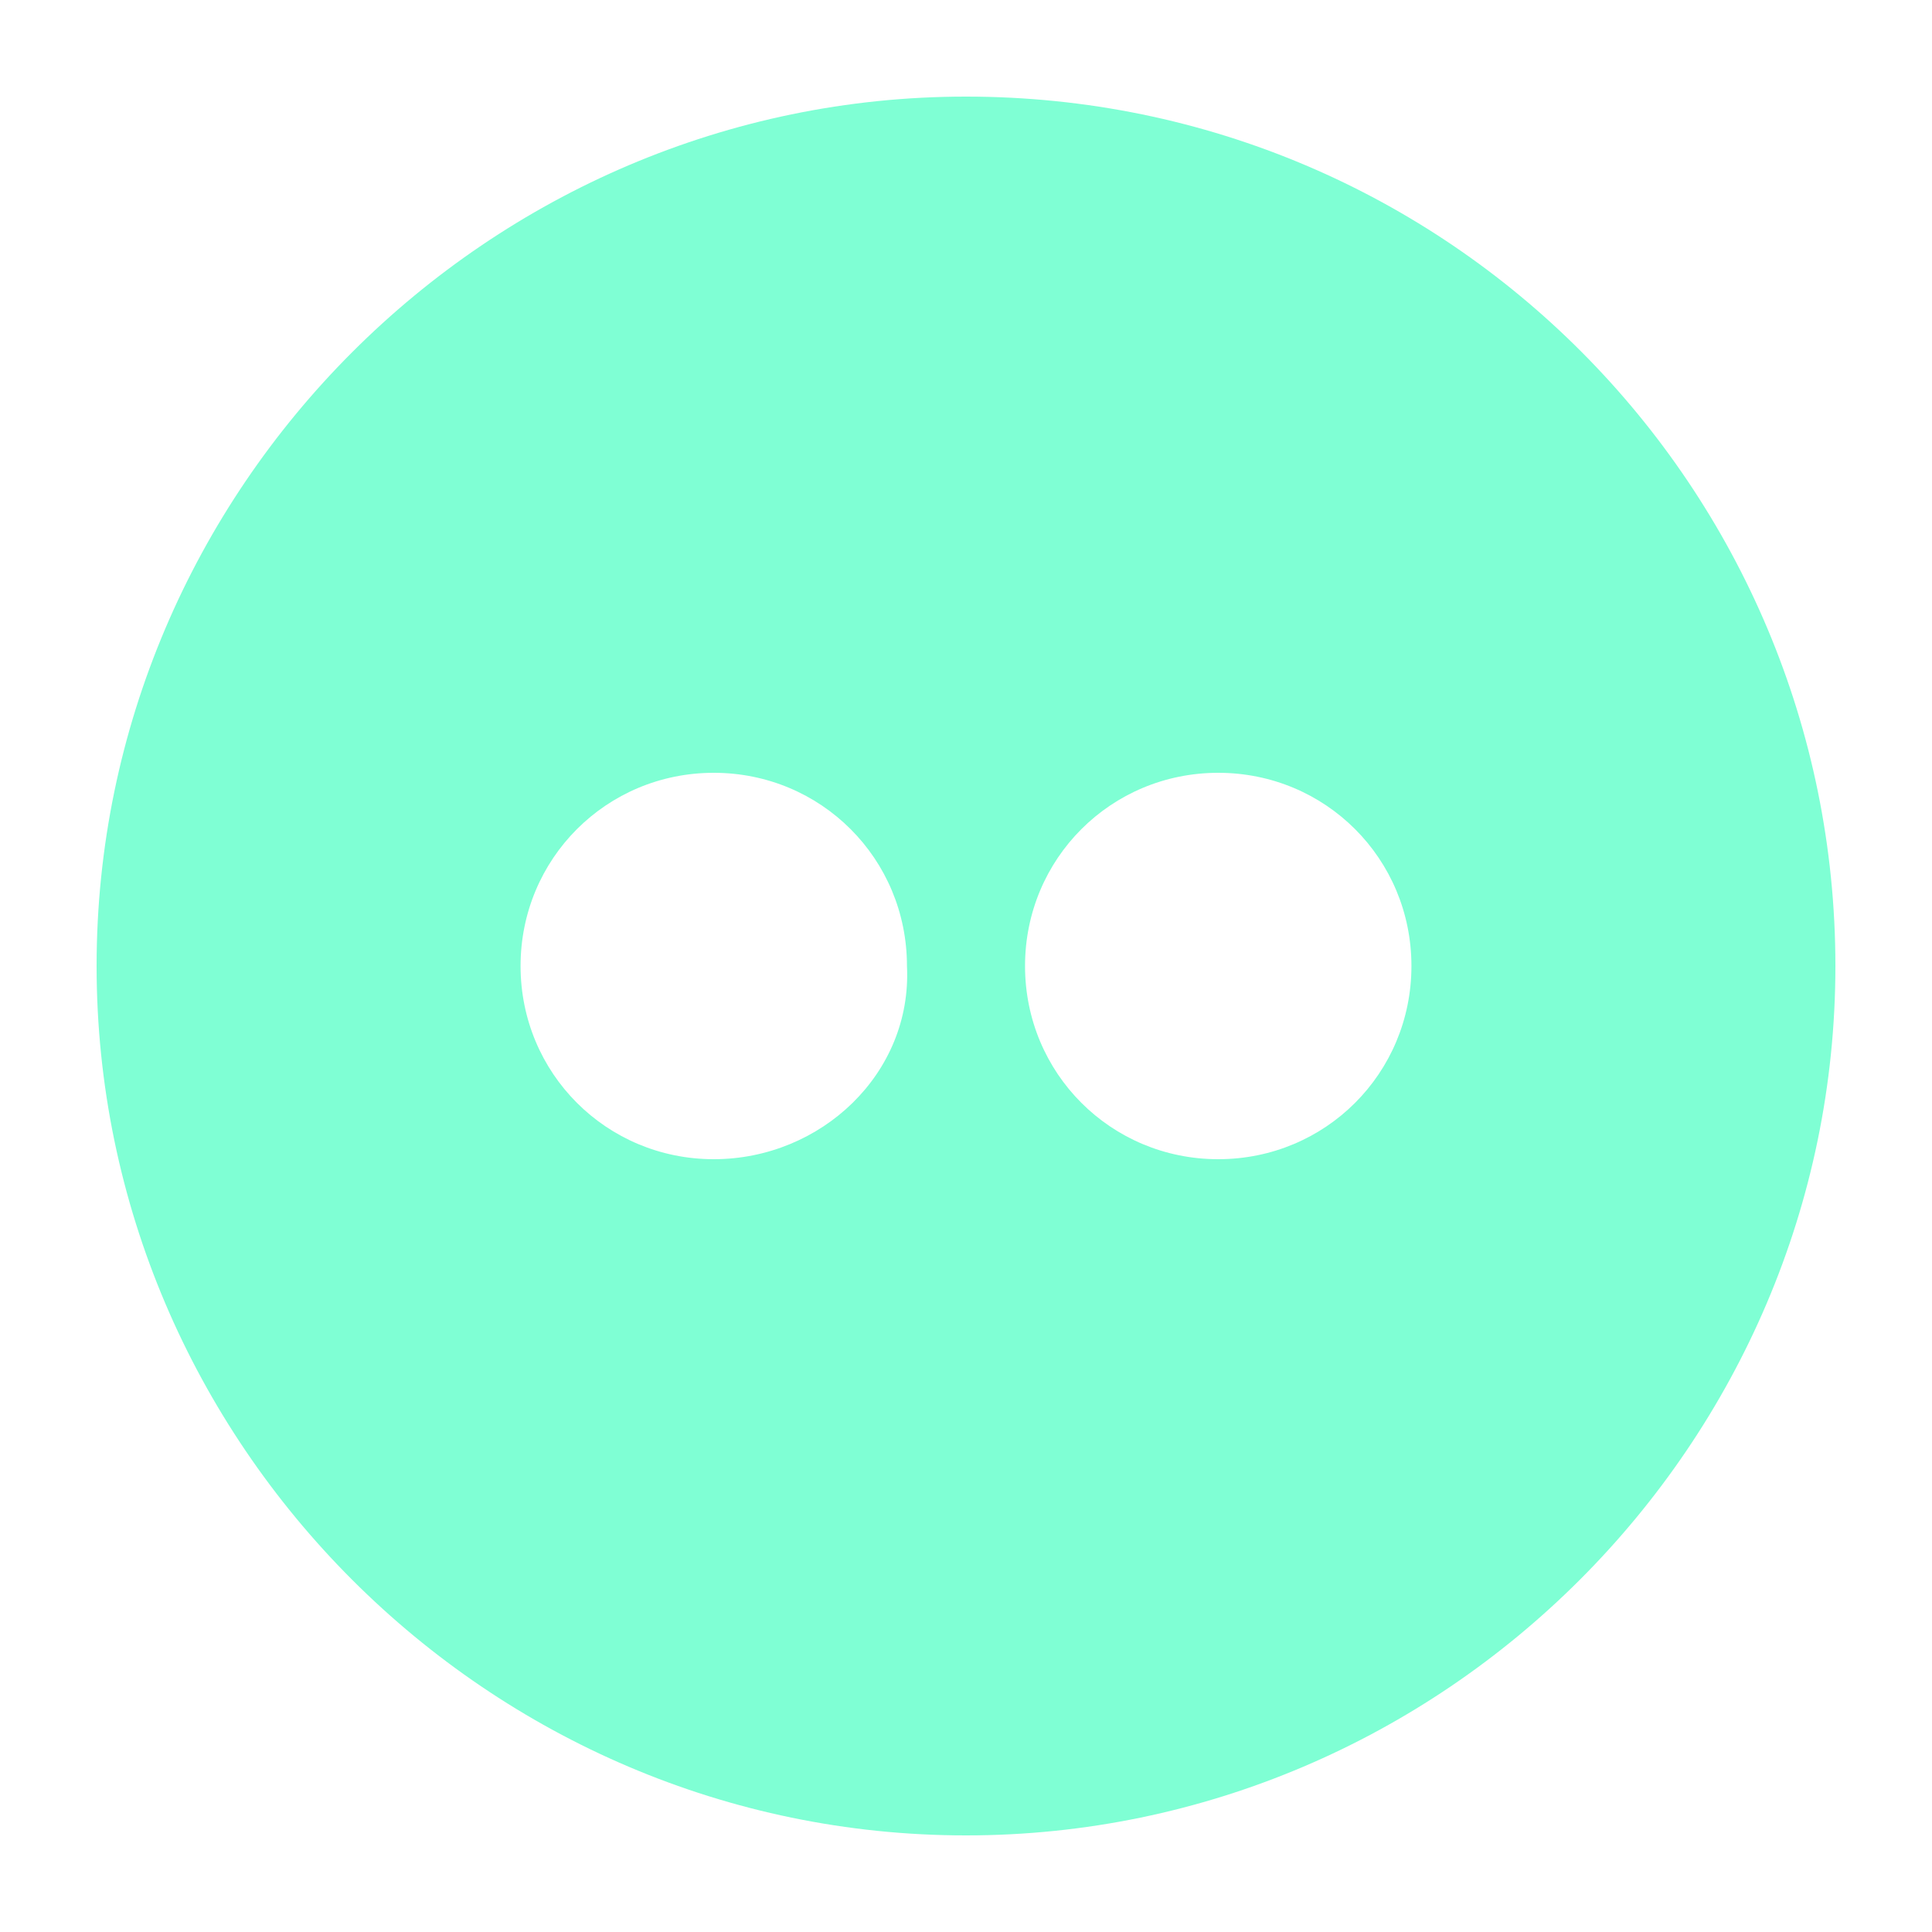
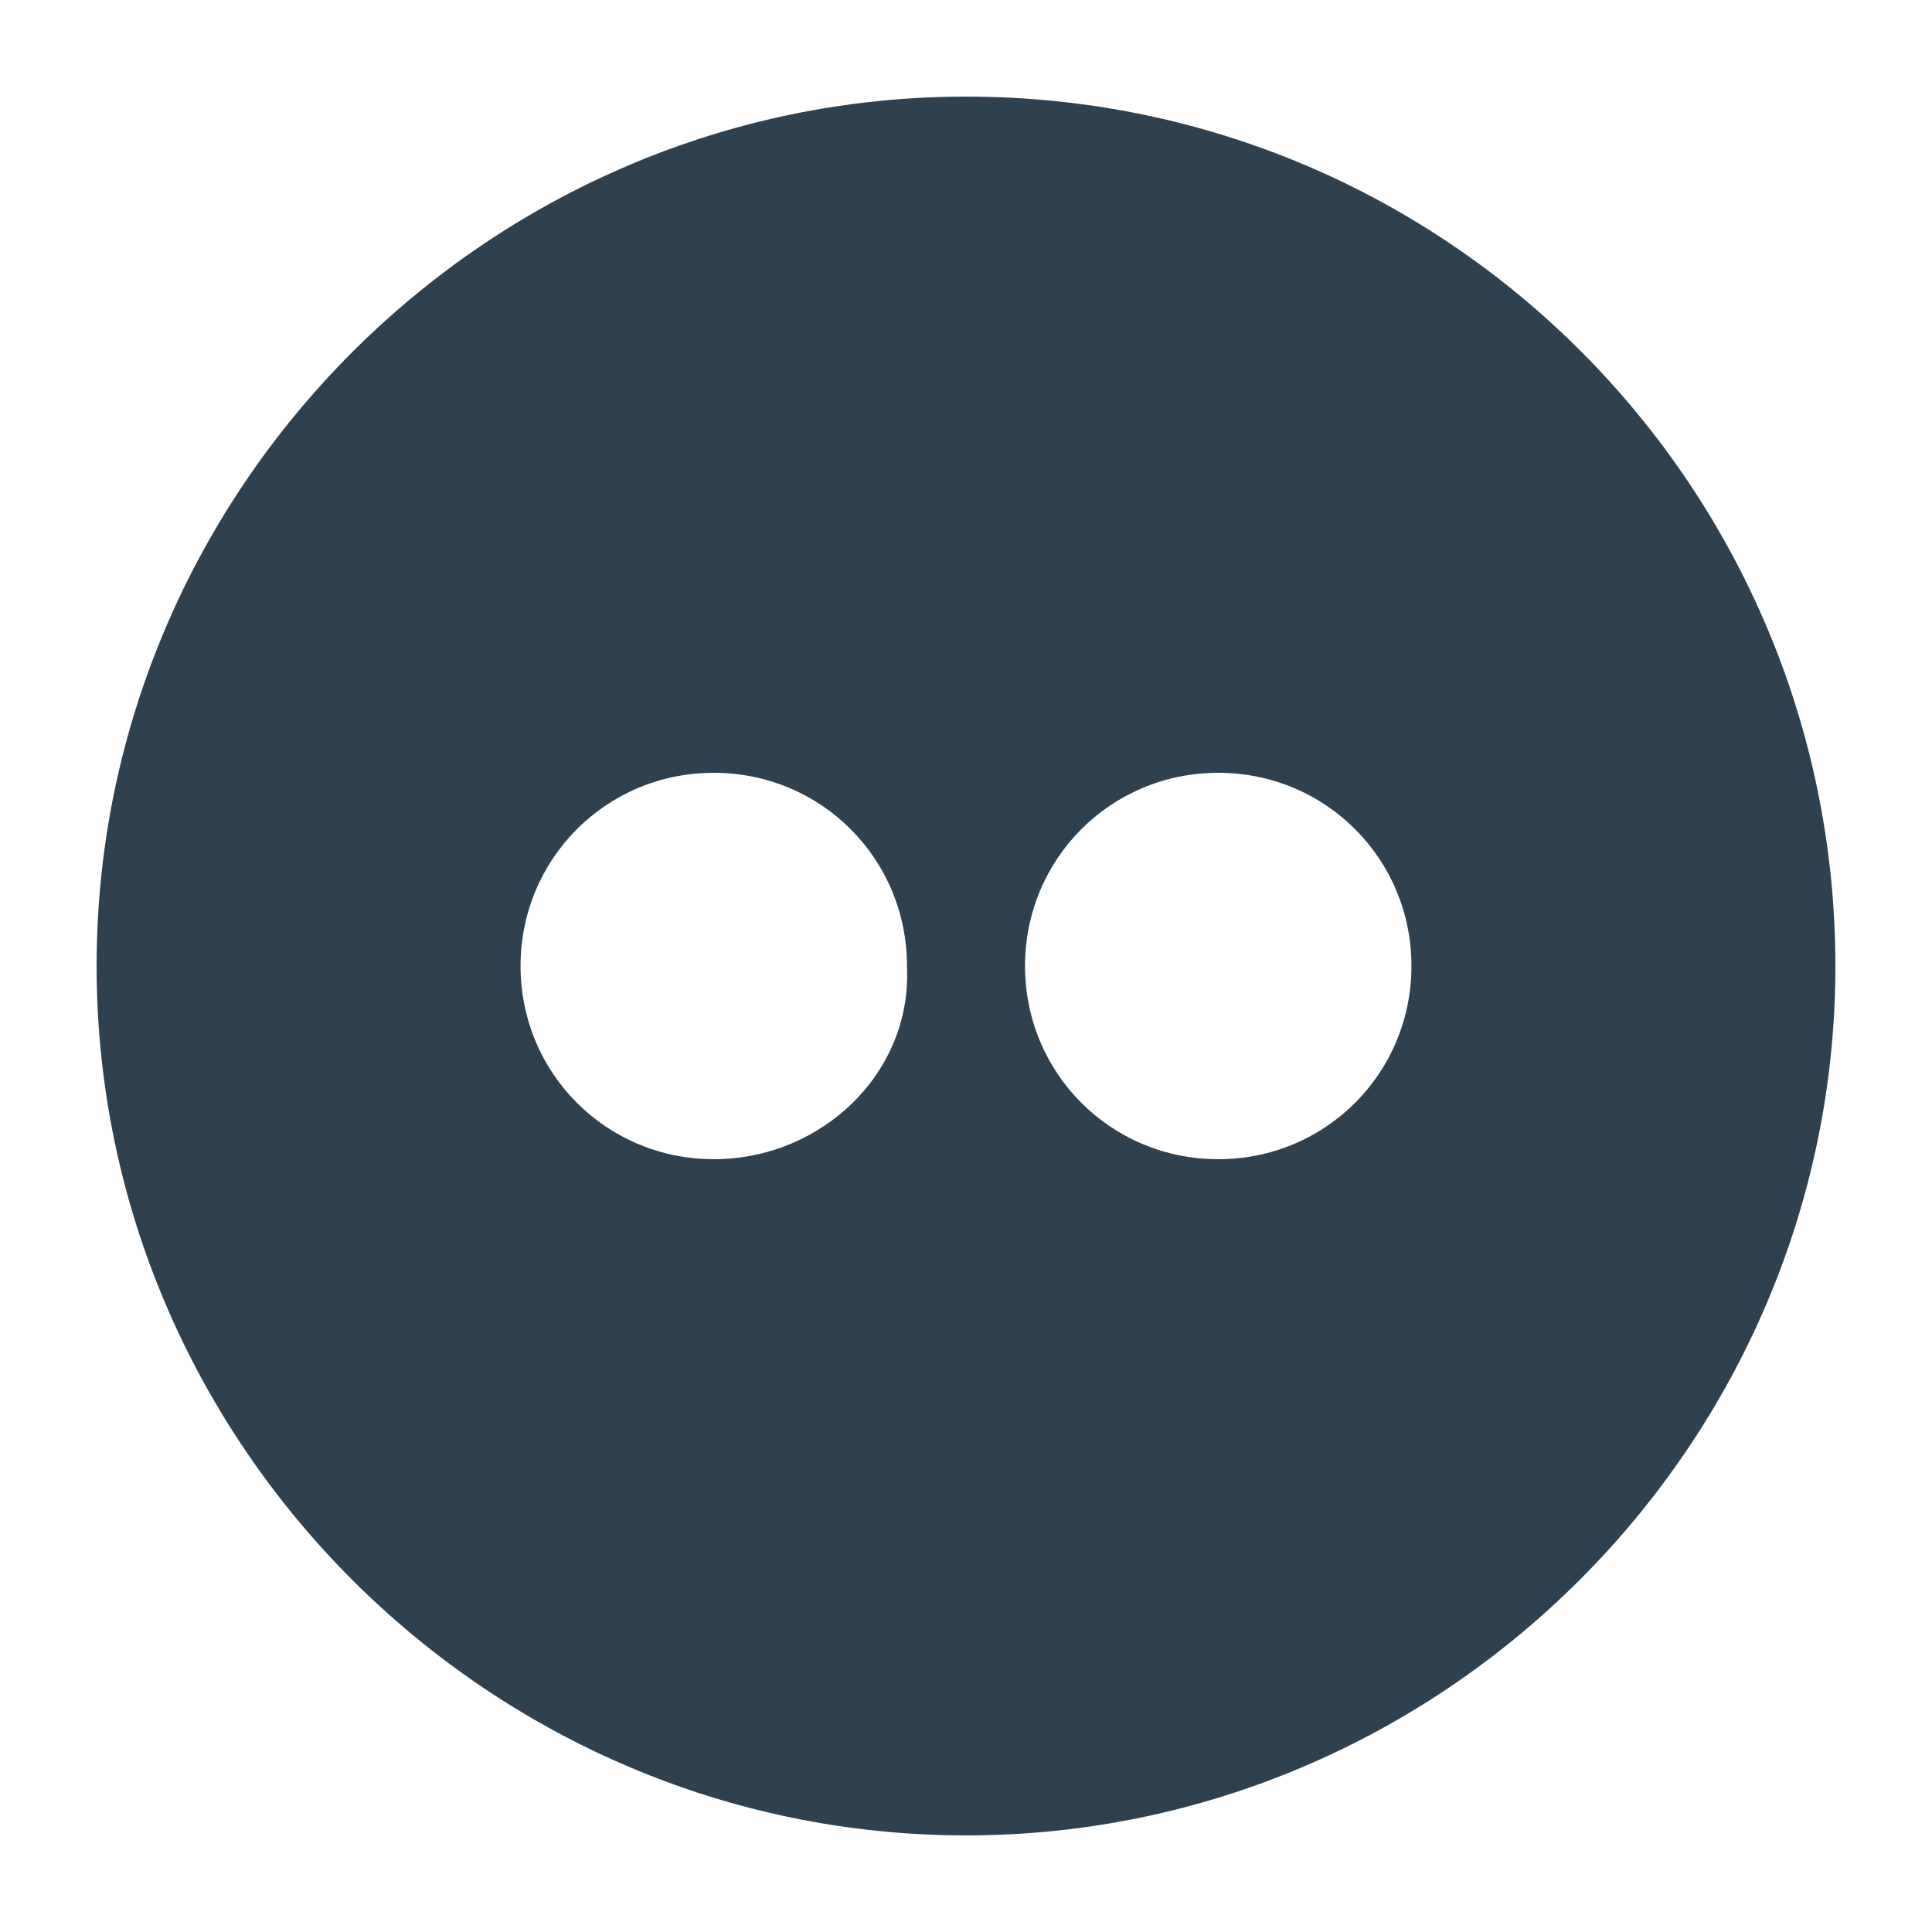
- <svg xmlns="http://www.w3.org/2000/svg" version="1.1" id="Layer_1" x="0px" y="0px" viewBox="-1313 883 36 36" style="enable-background:new -1313 883 36 36;" xml:space="preserve">
+ <svg xmlns="http://www.w3.org/2000/svg" version="1.1" id="Layer_1" x="0px" y="0px" viewBox="-341 343 36 36" style="enable-background:new -341 343 36 36;" xml:space="preserve">
  <style type="text/css">
- 	.st0{fill:#7FFFD4;}
+ 	.st0{fill:#2F414F;}
</style>
-   <path class="st0" d="M-1295,884.8c-8.9,0-16.2,7.3-16.2,16.2s7.3,16.2,16.2,16.2s16.2-7.3,16.2-16.2S-1286,884.8-1295,884.8z   M-1299.7,904.6c-2,0-3.6-1.6-3.6-3.6s1.6-3.6,3.6-3.6s3.6,1.6,3.6,3.6C-1296,903-1297.7,904.6-1299.7,904.6z M-1290.3,904.6  c-2,0-3.6-1.6-3.6-3.6s1.6-3.6,3.6-3.6s3.6,1.6,3.6,3.6S-1288.3,904.6-1290.3,904.6z" />
+   <path class="st0" d="M-323,344.8c-8.9,0-16.2,7.3-16.2,16.2s7.3,16.2,16.2,16.2s16.2-7.3,16.2-16.2S-314,344.8-323,344.8z   M-327.7,364.6c-2,0-3.6-1.6-3.6-3.6s1.6-3.6,3.6-3.6s3.6,1.6,3.6,3.6C-324,363-325.7,364.6-327.7,364.6z M-318.3,364.6  c-2,0-3.6-1.6-3.6-3.6s1.6-3.6,3.6-3.6s3.6,1.6,3.6,3.6S-316.3,364.6-318.3,364.6z" />
</svg>
